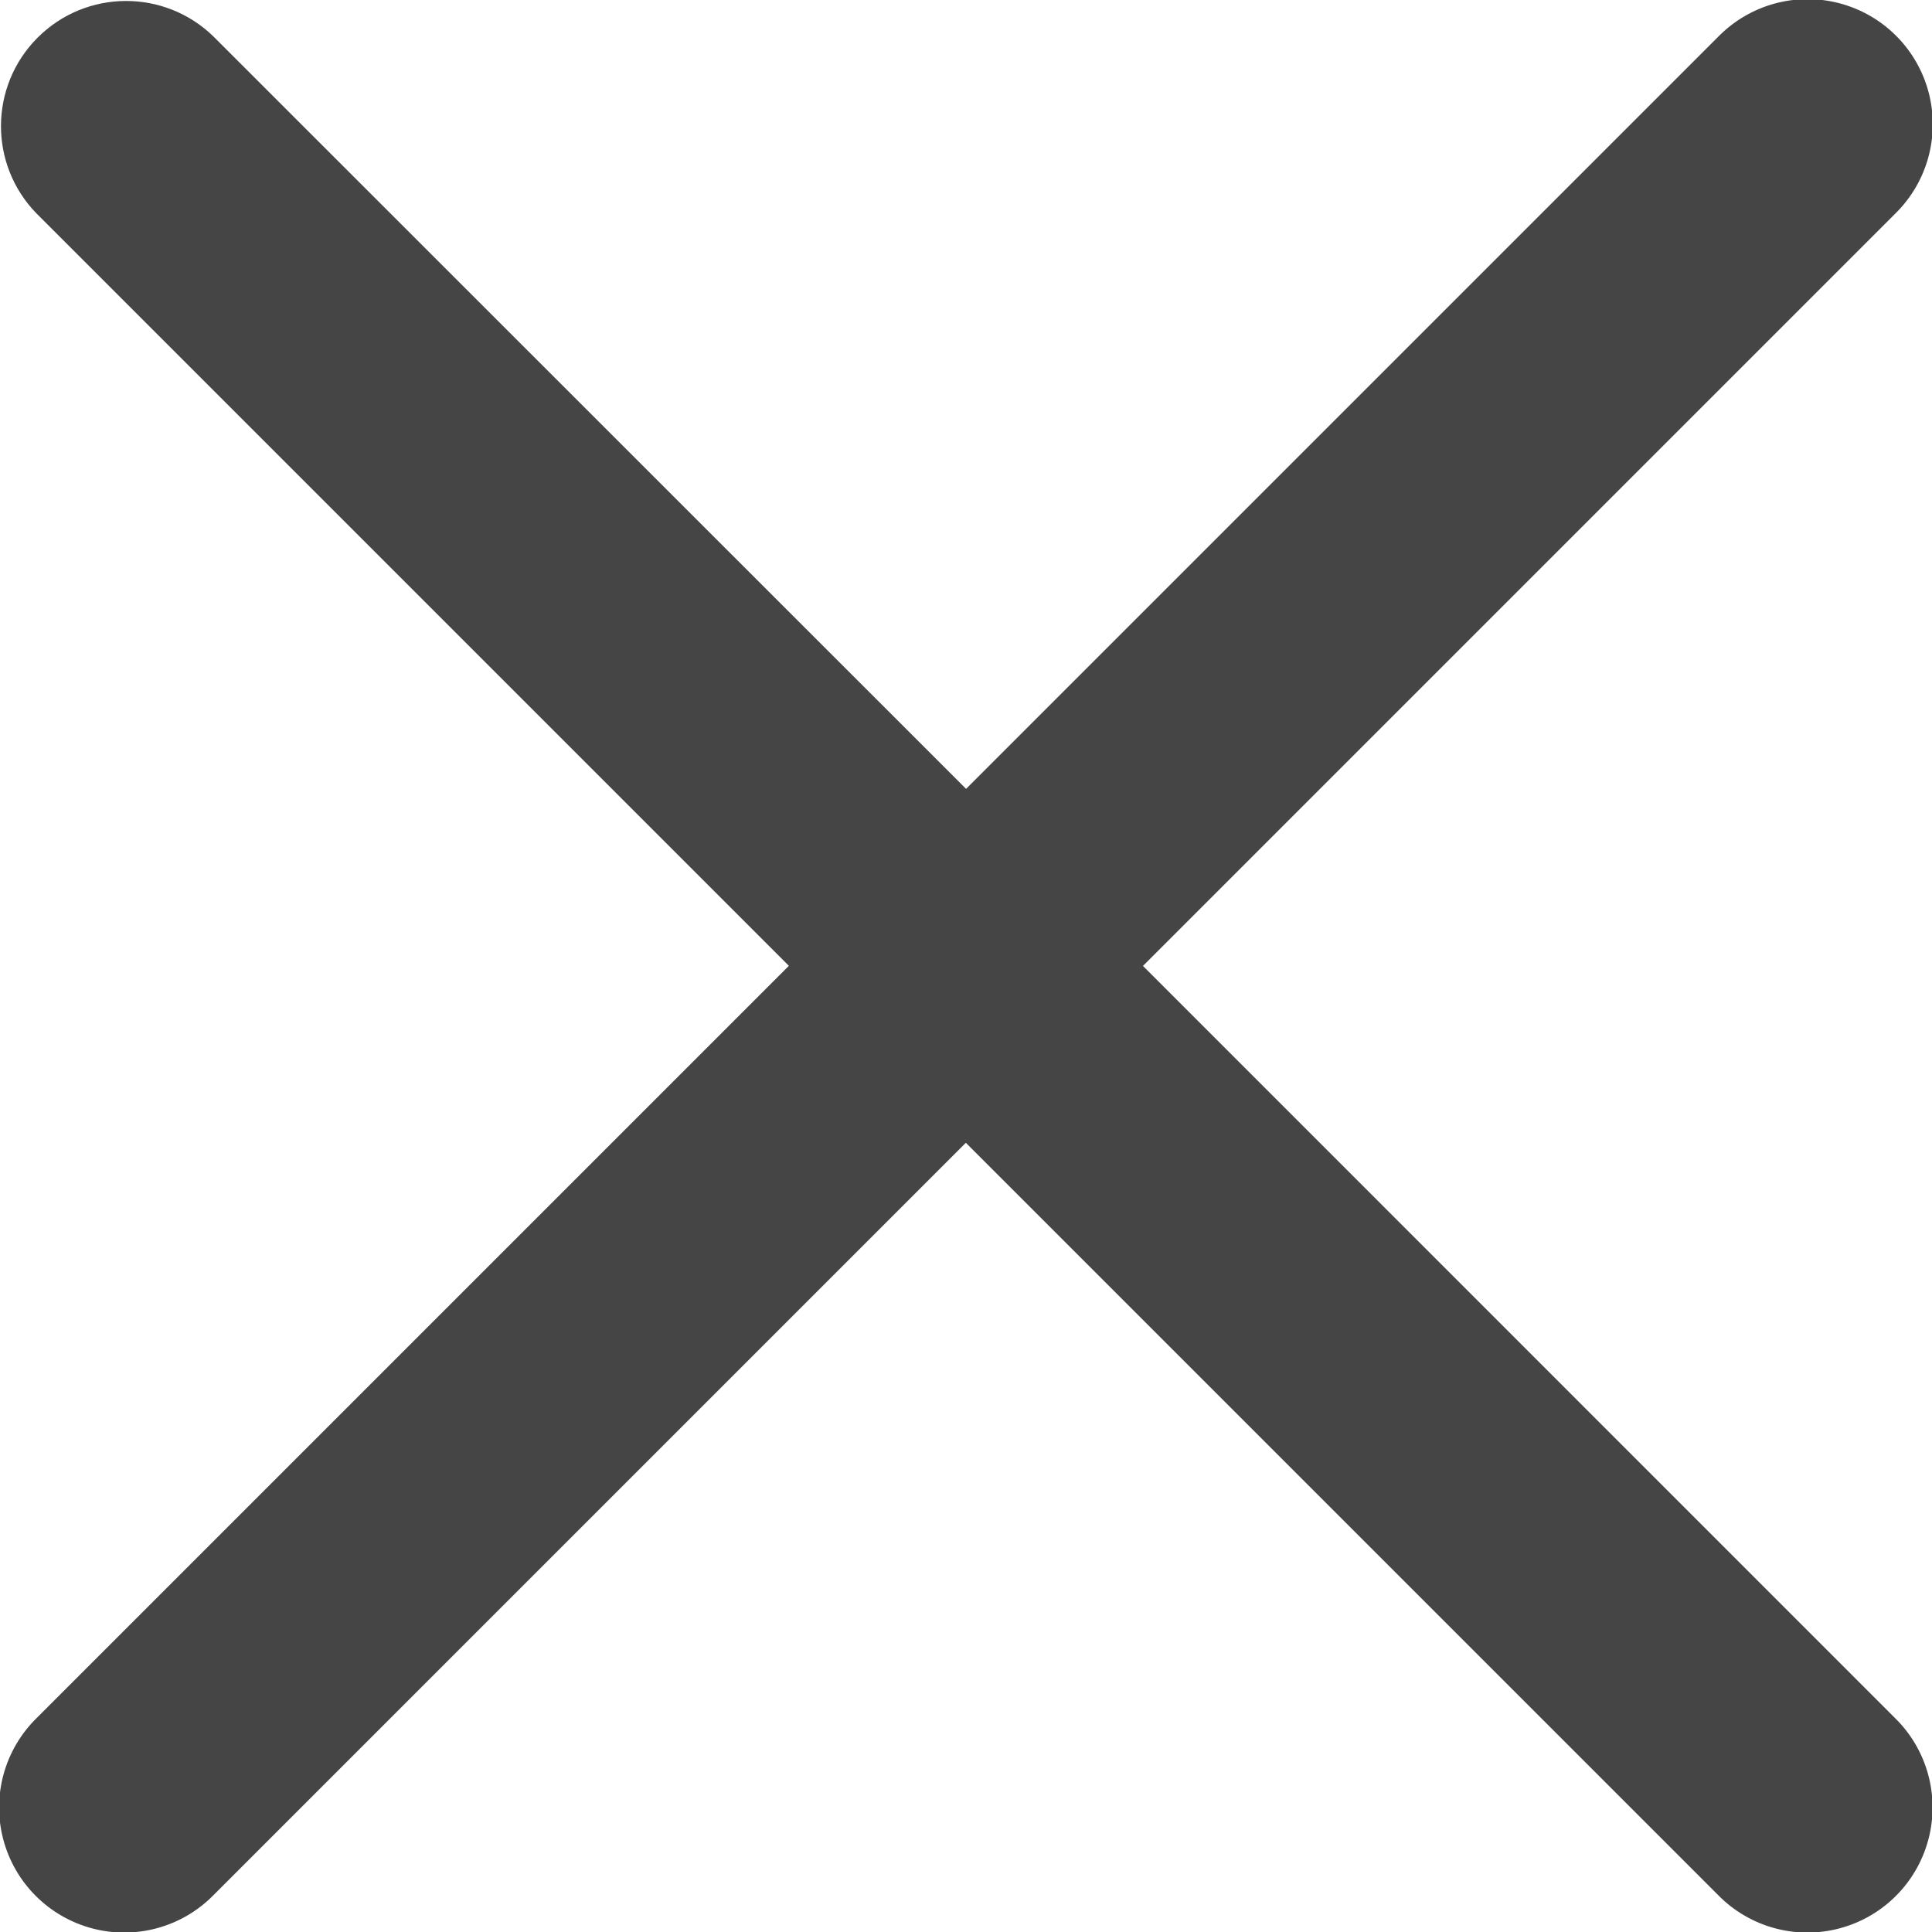
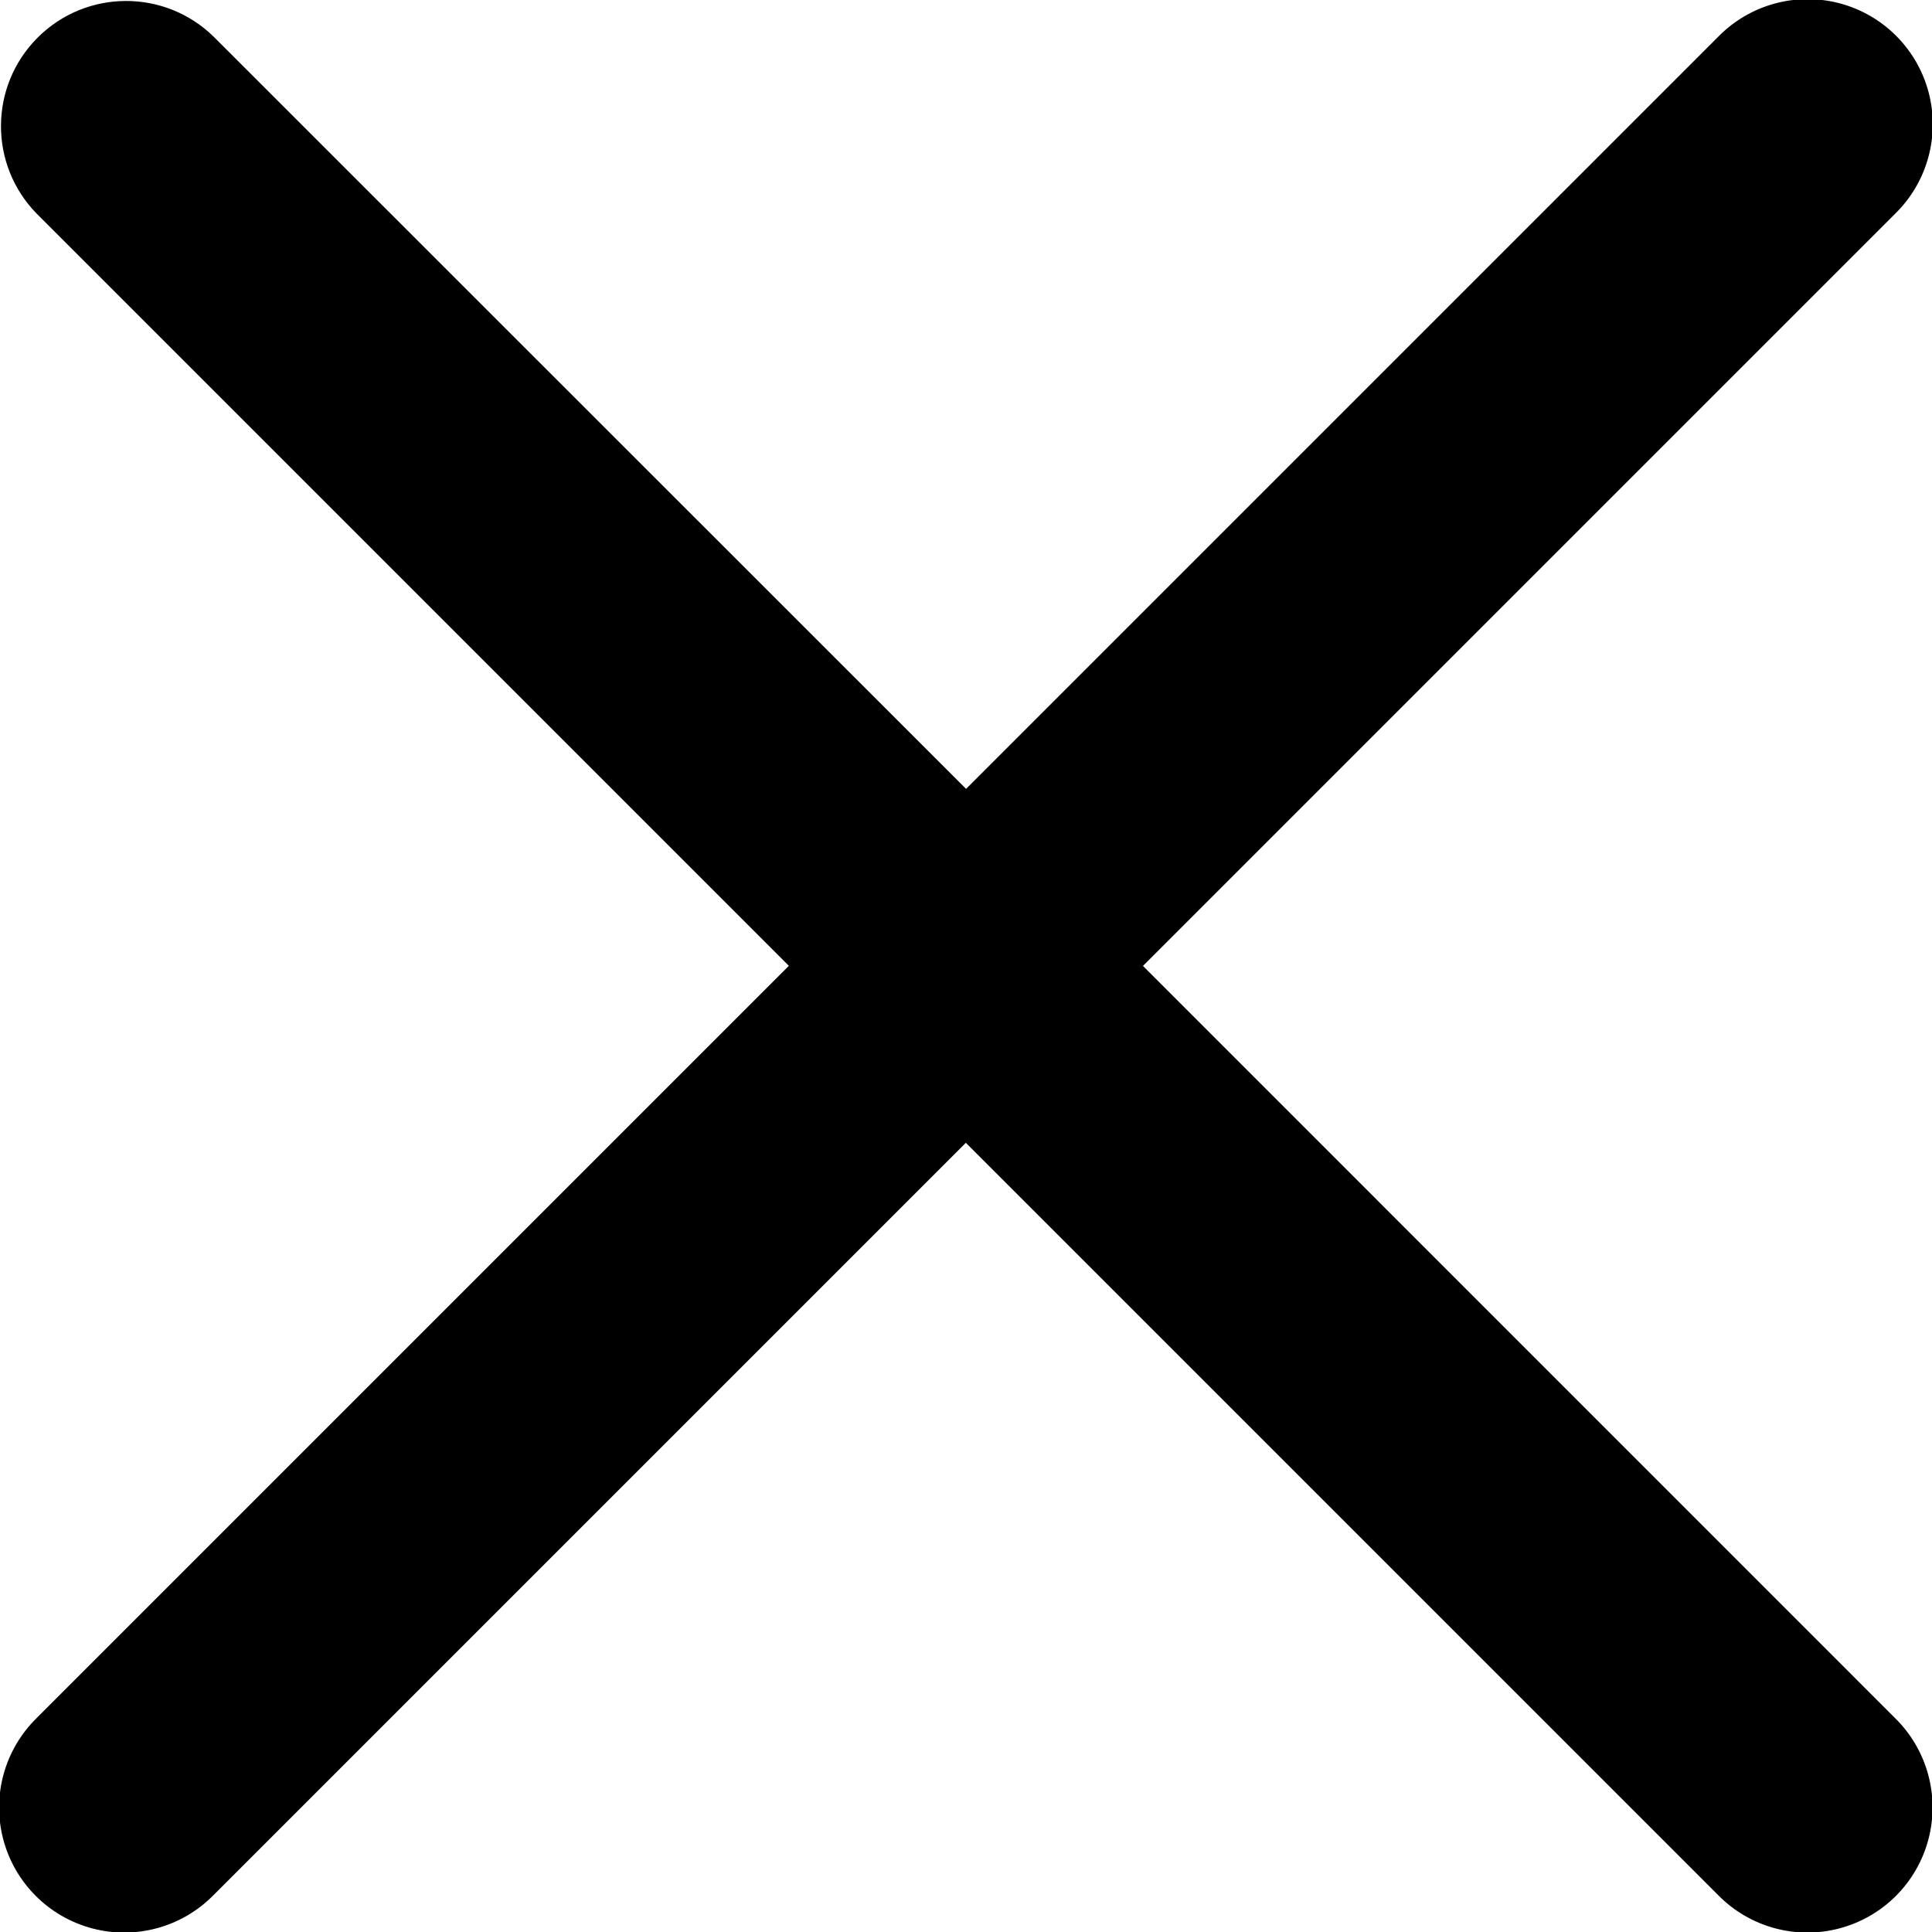
<svg xmlns="http://www.w3.org/2000/svg" width="23.374" height="23.373" viewBox="0 0 23.374 23.373">
-   <path id="close" d="M13.828,11.822l9.1-9.1A1.514,1.514,0,1,0,20.788.58l-9.1,9.1L2.585.58A1.514,1.514,0,0,0,.444,2.721l9.1,9.1-9.1,9.1a1.514,1.514,0,1,0,2.141,2.141l9.1-9.1,9.1,9.1a1.514,1.514,0,1,0,2.141-2.141Zm0,0" transform="translate(0 -0.136)" fill="#454545" />
+   <path id="close" d="M13.828,11.822l9.1-9.1A1.514,1.514,0,1,0,20.788.58l-9.1,9.1L2.585.58A1.514,1.514,0,0,0,.444,2.721l9.1,9.1-9.1,9.1a1.514,1.514,0,1,0,2.141,2.141l9.1-9.1,9.1,9.1a1.514,1.514,0,1,0,2.141-2.141Zm0,0" transform="translate(0 -0.136)" fill="#000" />
</svg>
